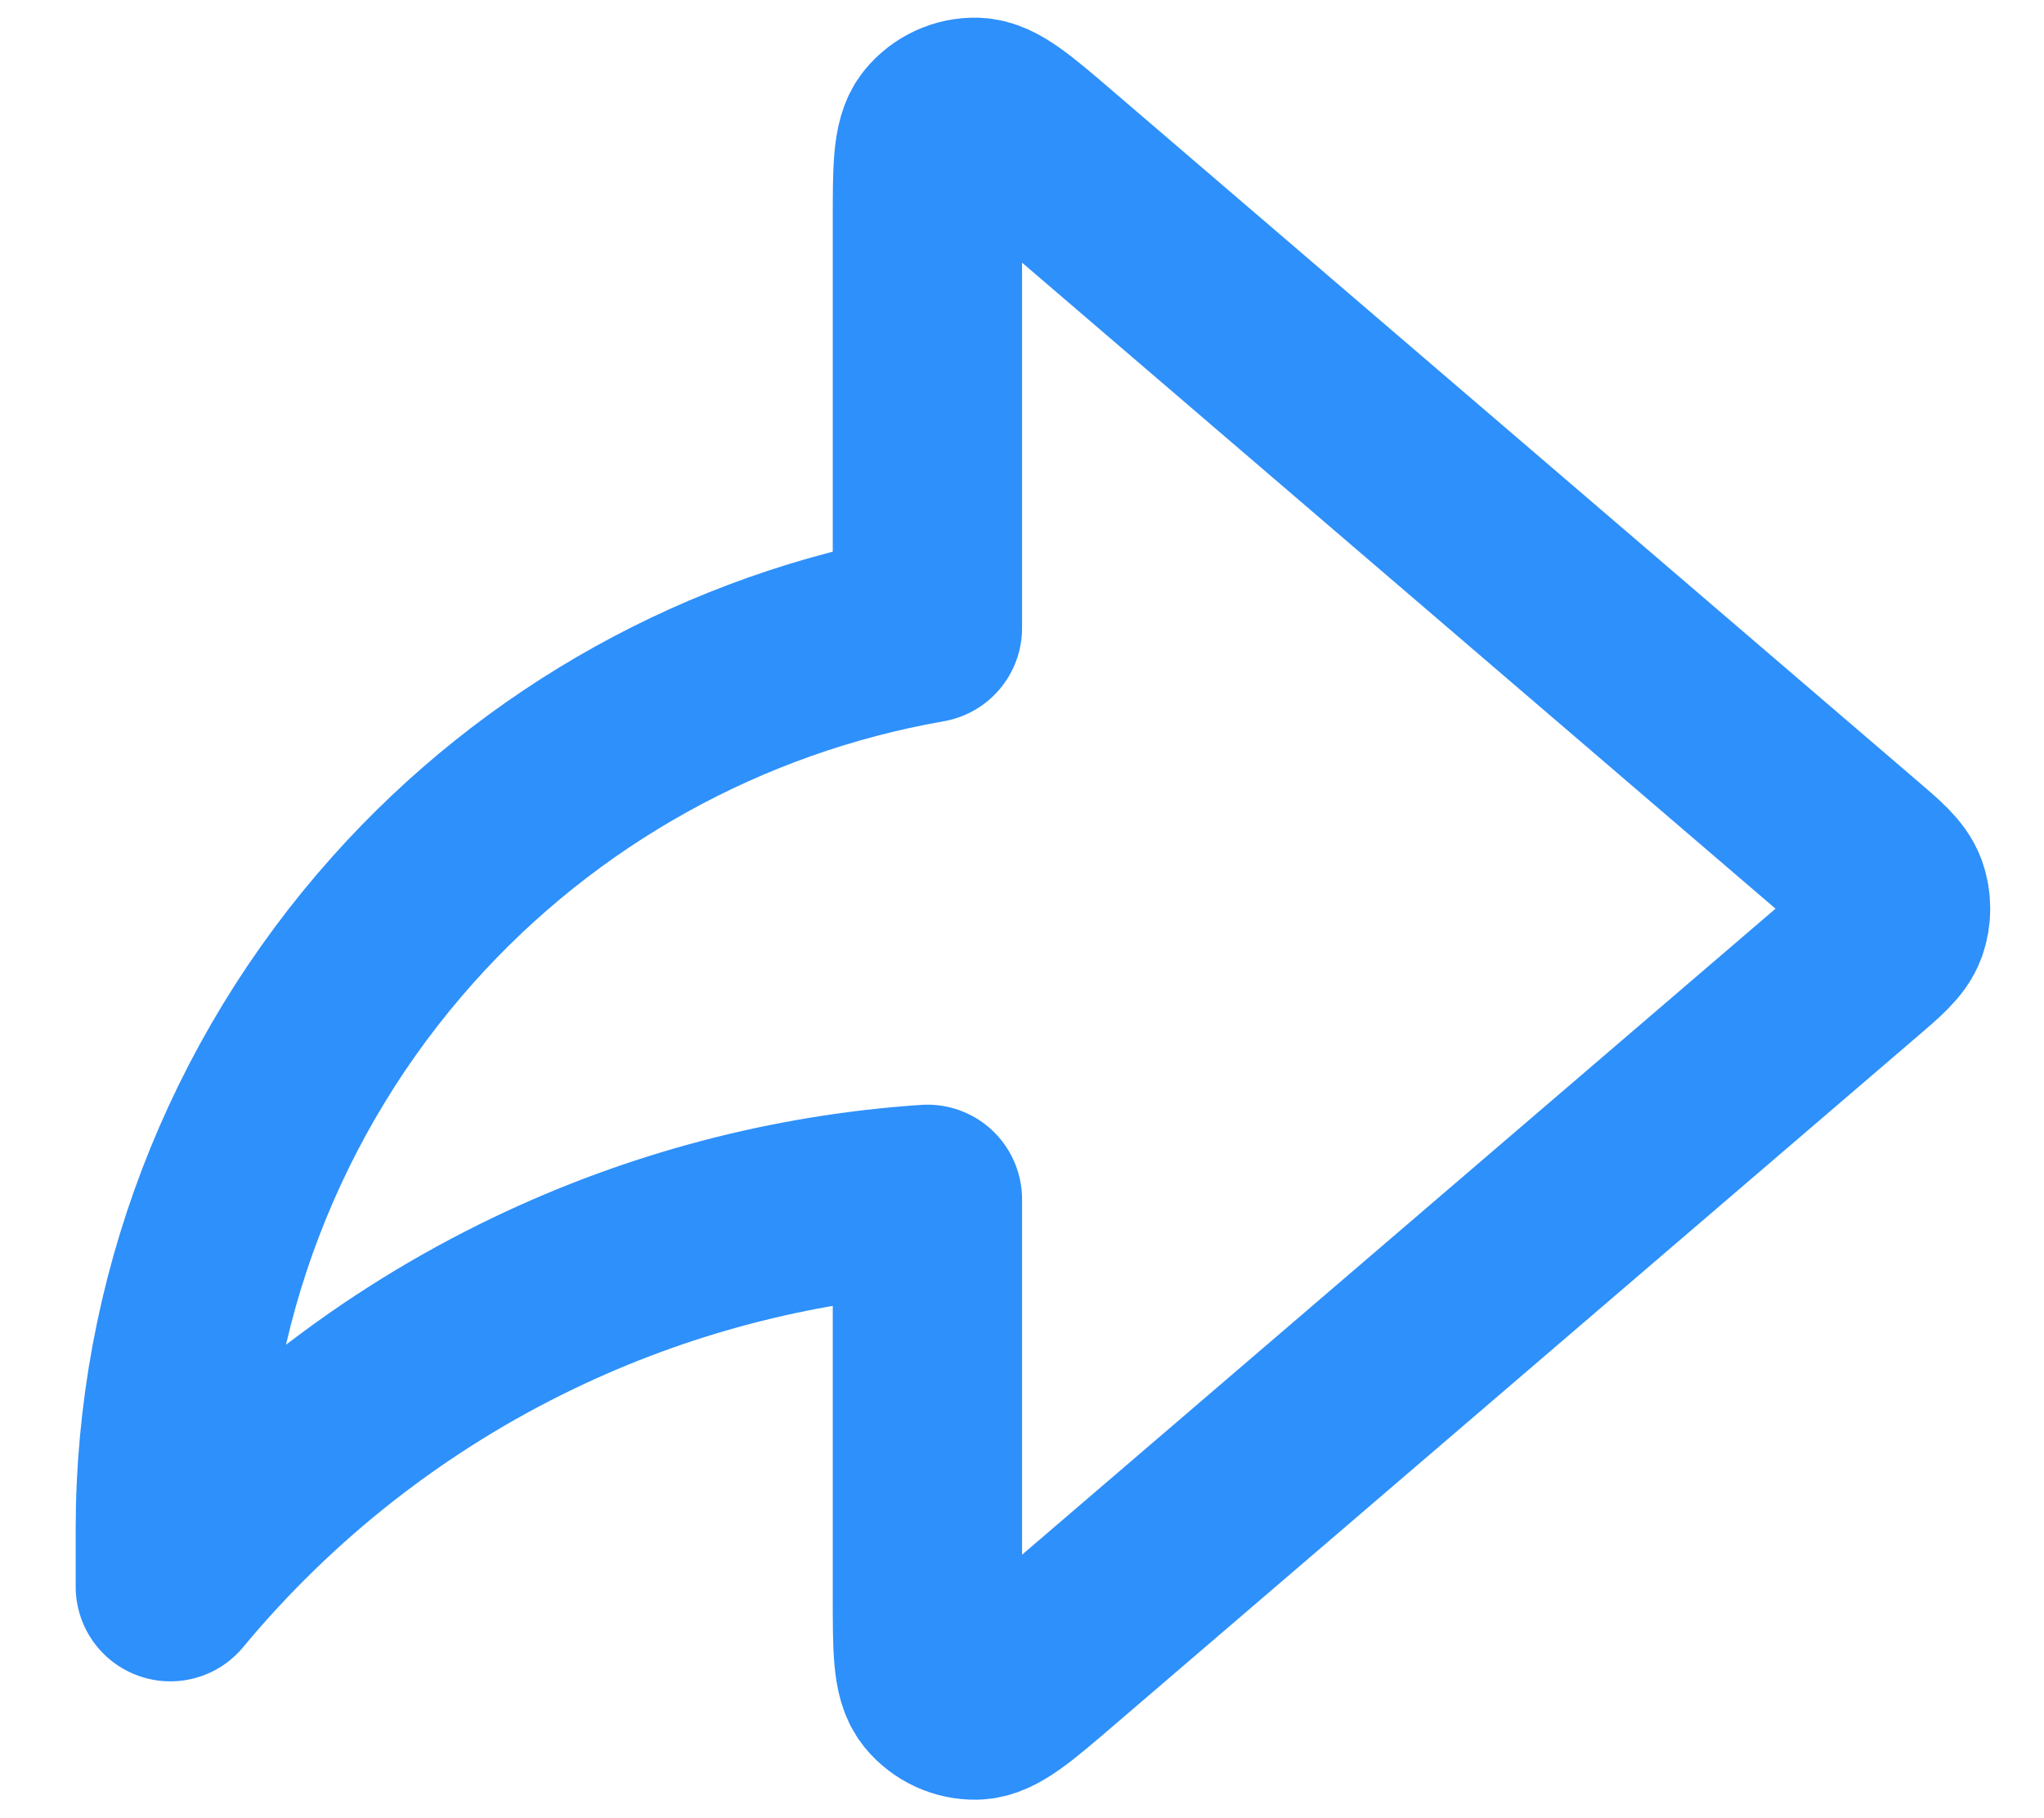
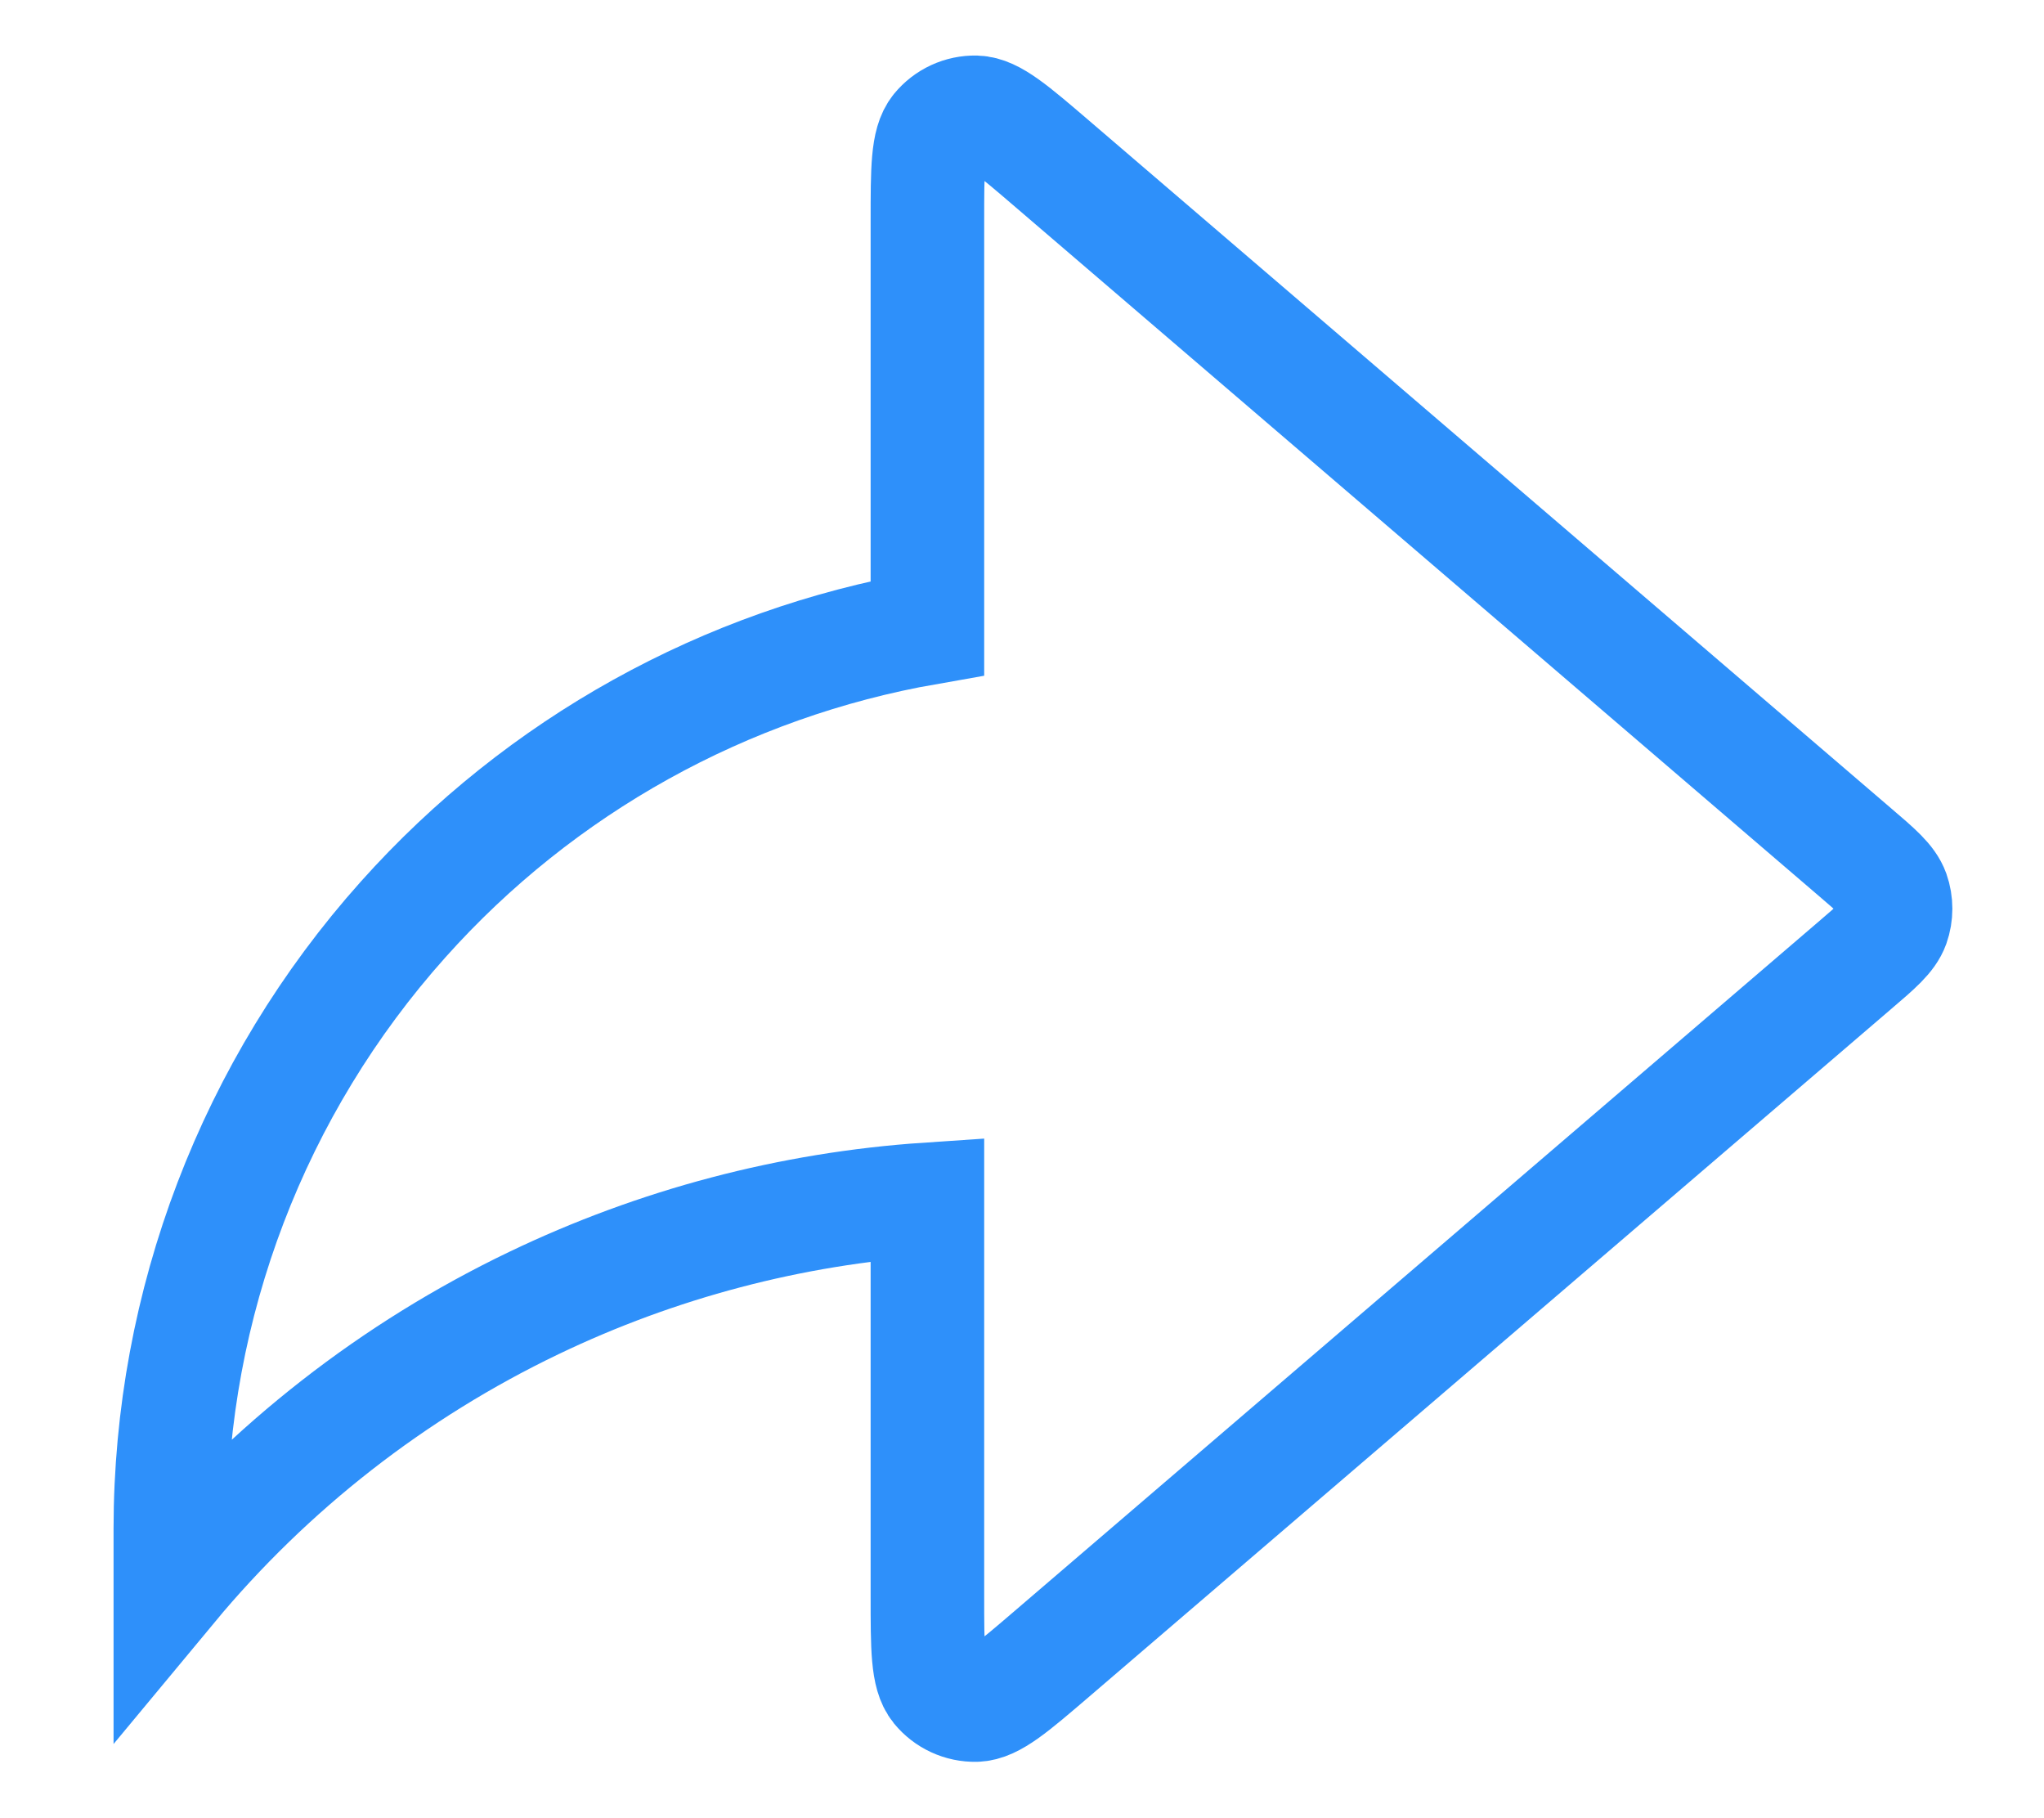
<svg xmlns="http://www.w3.org/2000/svg" width="18" height="16" viewBox="0 0 18 16" fill="none">
-   <path d="M16.326 8.506C16.53 8.332 16.631 8.245 16.669 8.141C16.701 8.05 16.701 7.95 16.669 7.859C16.631 7.755 16.53 7.668 16.326 7.494L9.267 1.443C8.917 1.143 8.742 0.993 8.594 0.989C8.465 0.986 8.342 1.043 8.26 1.143C8.167 1.258 8.167 1.488 8.167 1.949V5.529C6.388 5.84 4.76 6.741 3.55 8.095C2.231 9.57 1.501 11.48 1.5 13.459V13.969C2.374 12.916 3.466 12.064 4.701 11.472C5.789 10.95 6.965 10.64 8.167 10.559V14.05C8.167 14.512 8.167 14.742 8.26 14.857C8.342 14.957 8.465 15.014 8.594 15.011C8.742 15.007 8.917 14.857 9.267 14.557L16.326 8.506Z" stroke="#2E90FA" stroke-width="1.667" stroke-linecap="round" stroke-linejoin="round" />
+   <path d="M16.326 8.506C16.53 8.332 16.631 8.245 16.669 8.141C16.701 8.05 16.701 7.95 16.669 7.859C16.631 7.755 16.53 7.668 16.326 7.494L9.267 1.443C8.917 1.143 8.742 0.993 8.594 0.989C8.465 0.986 8.342 1.043 8.26 1.143C8.167 1.258 8.167 1.488 8.167 1.949V5.529C6.388 5.84 4.76 6.741 3.55 8.095C2.231 9.57 1.501 11.48 1.5 13.459V13.969C2.374 12.916 3.466 12.064 4.701 11.472C5.789 10.95 6.965 10.64 8.167 10.559V14.05C8.167 14.512 8.167 14.742 8.26 14.857C8.342 14.957 8.465 15.014 8.594 15.011C8.742 15.007 8.917 14.857 9.267 14.557L16.326 8.506Z" stroke="#2E90FA" strokeWidth="1.667" strokeLinecap="round" strokeLinejoin="round" />
</svg>
